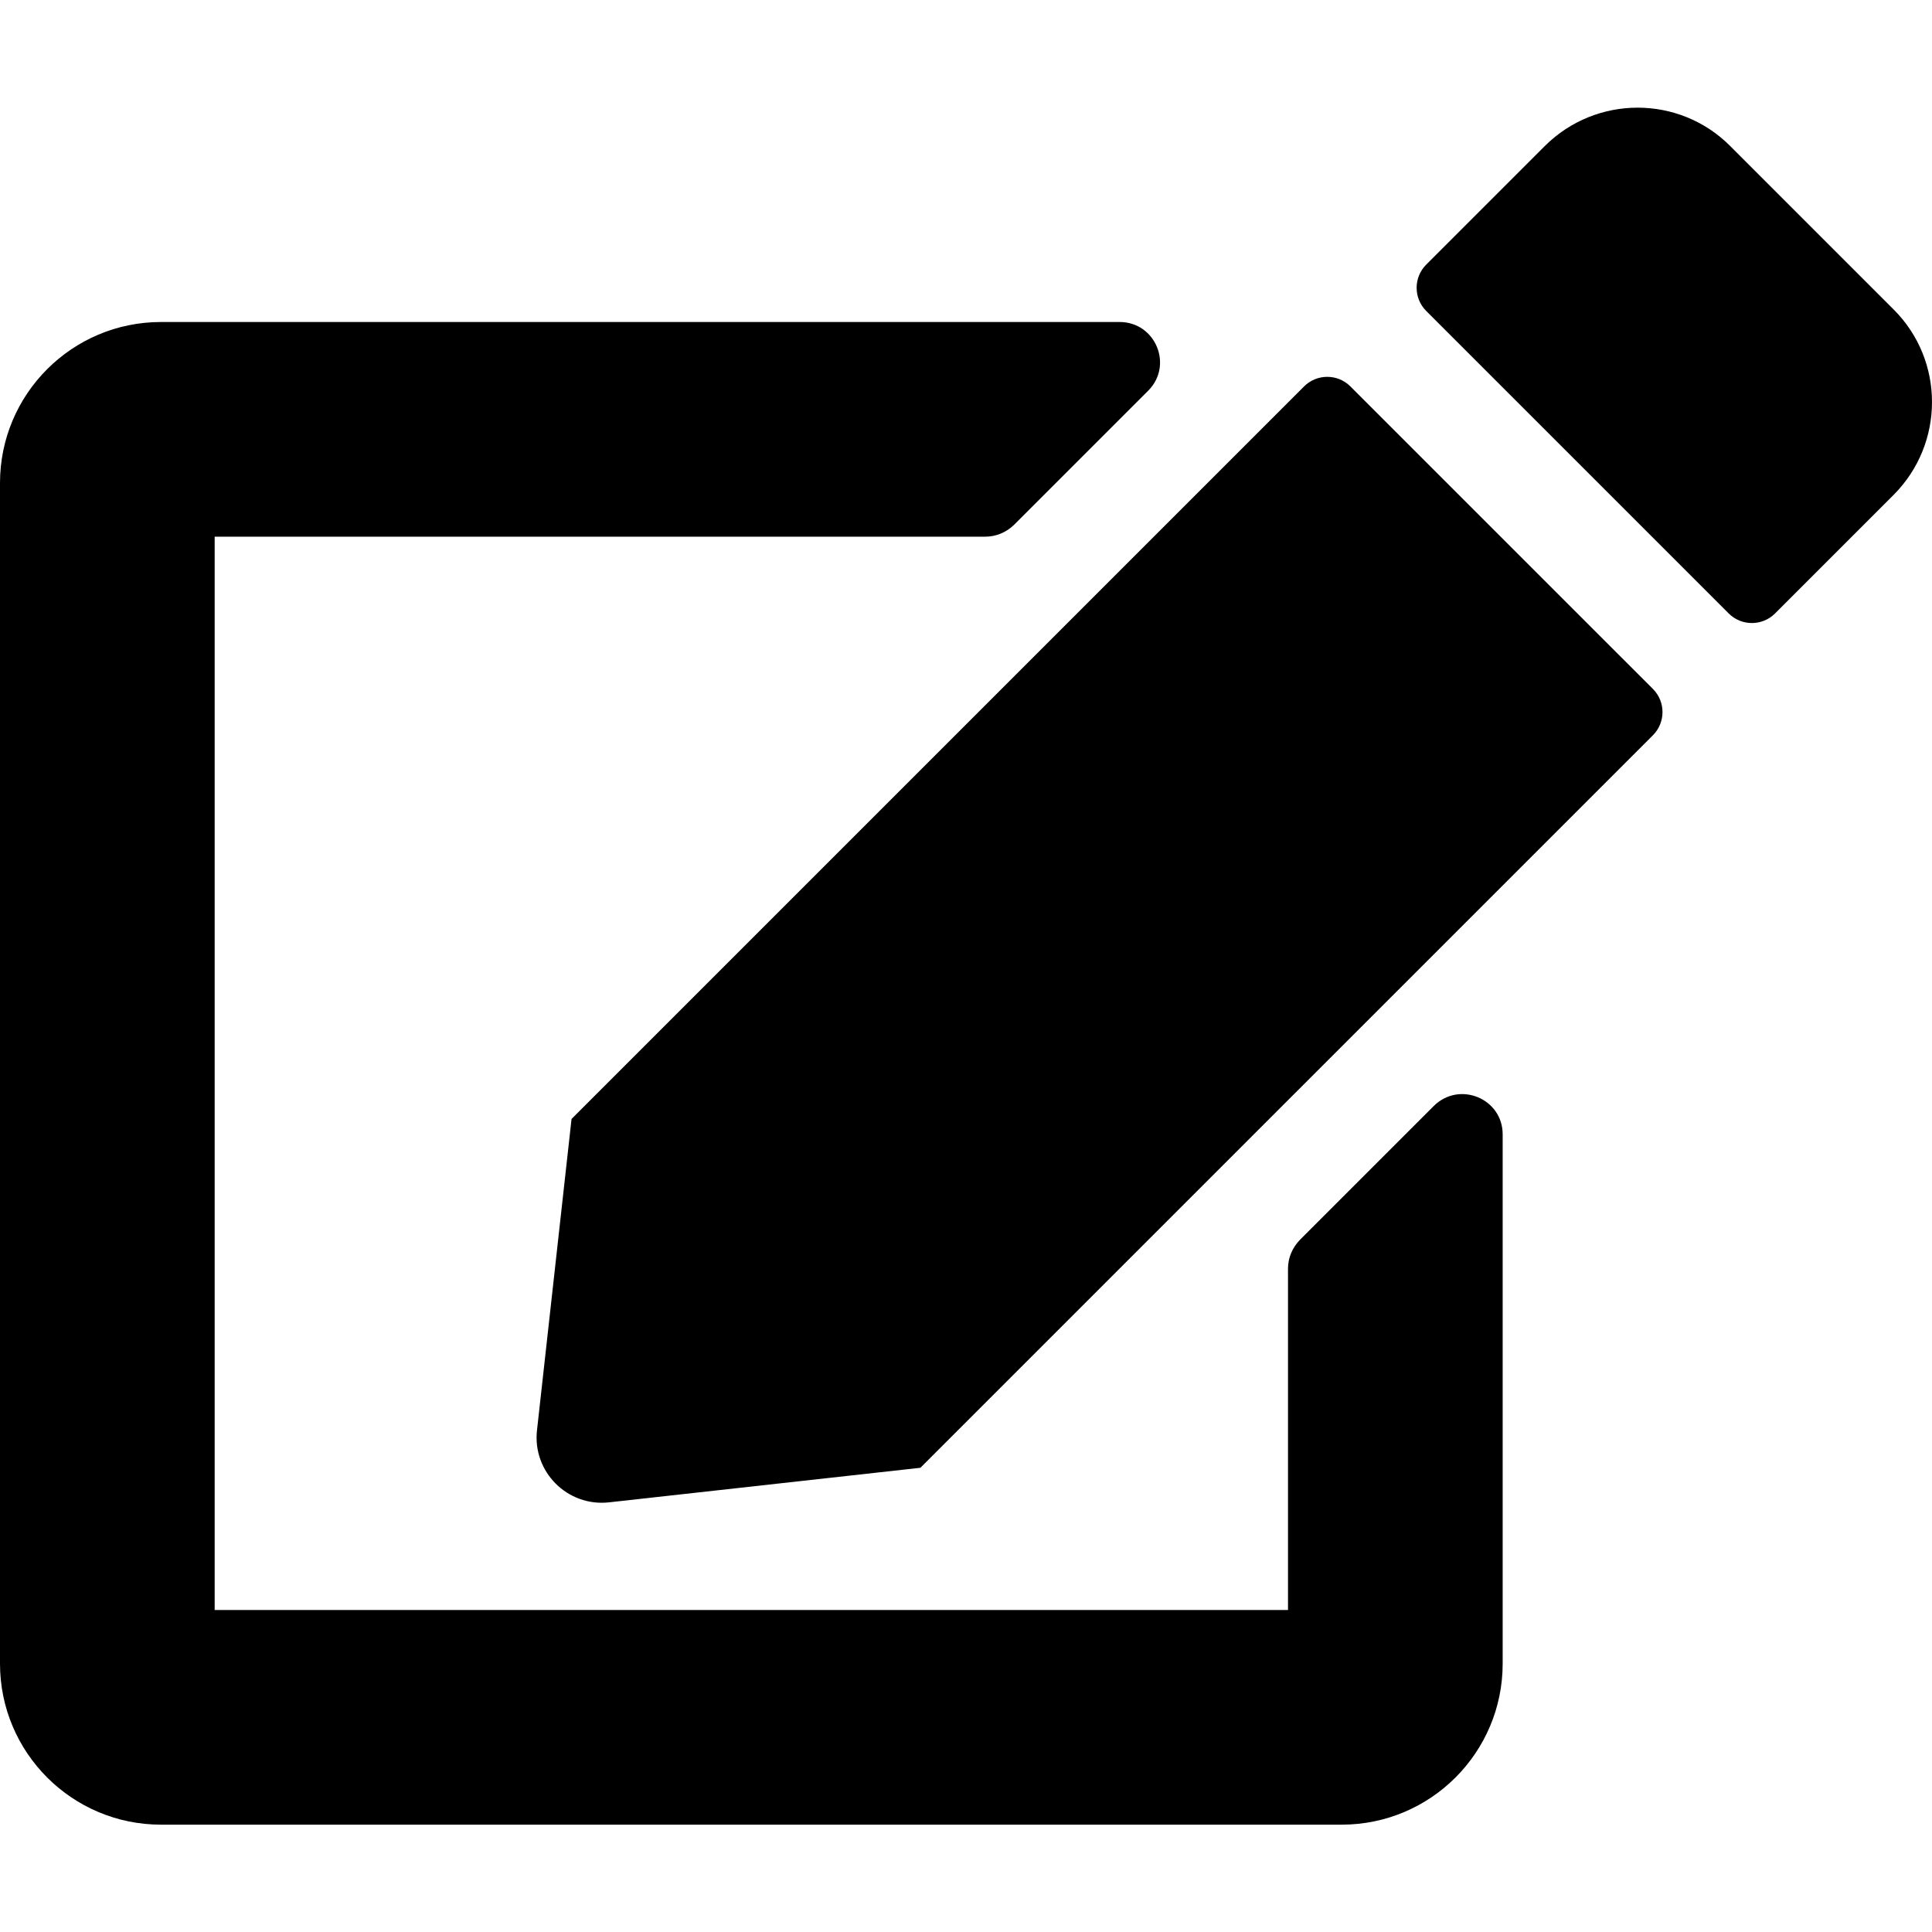
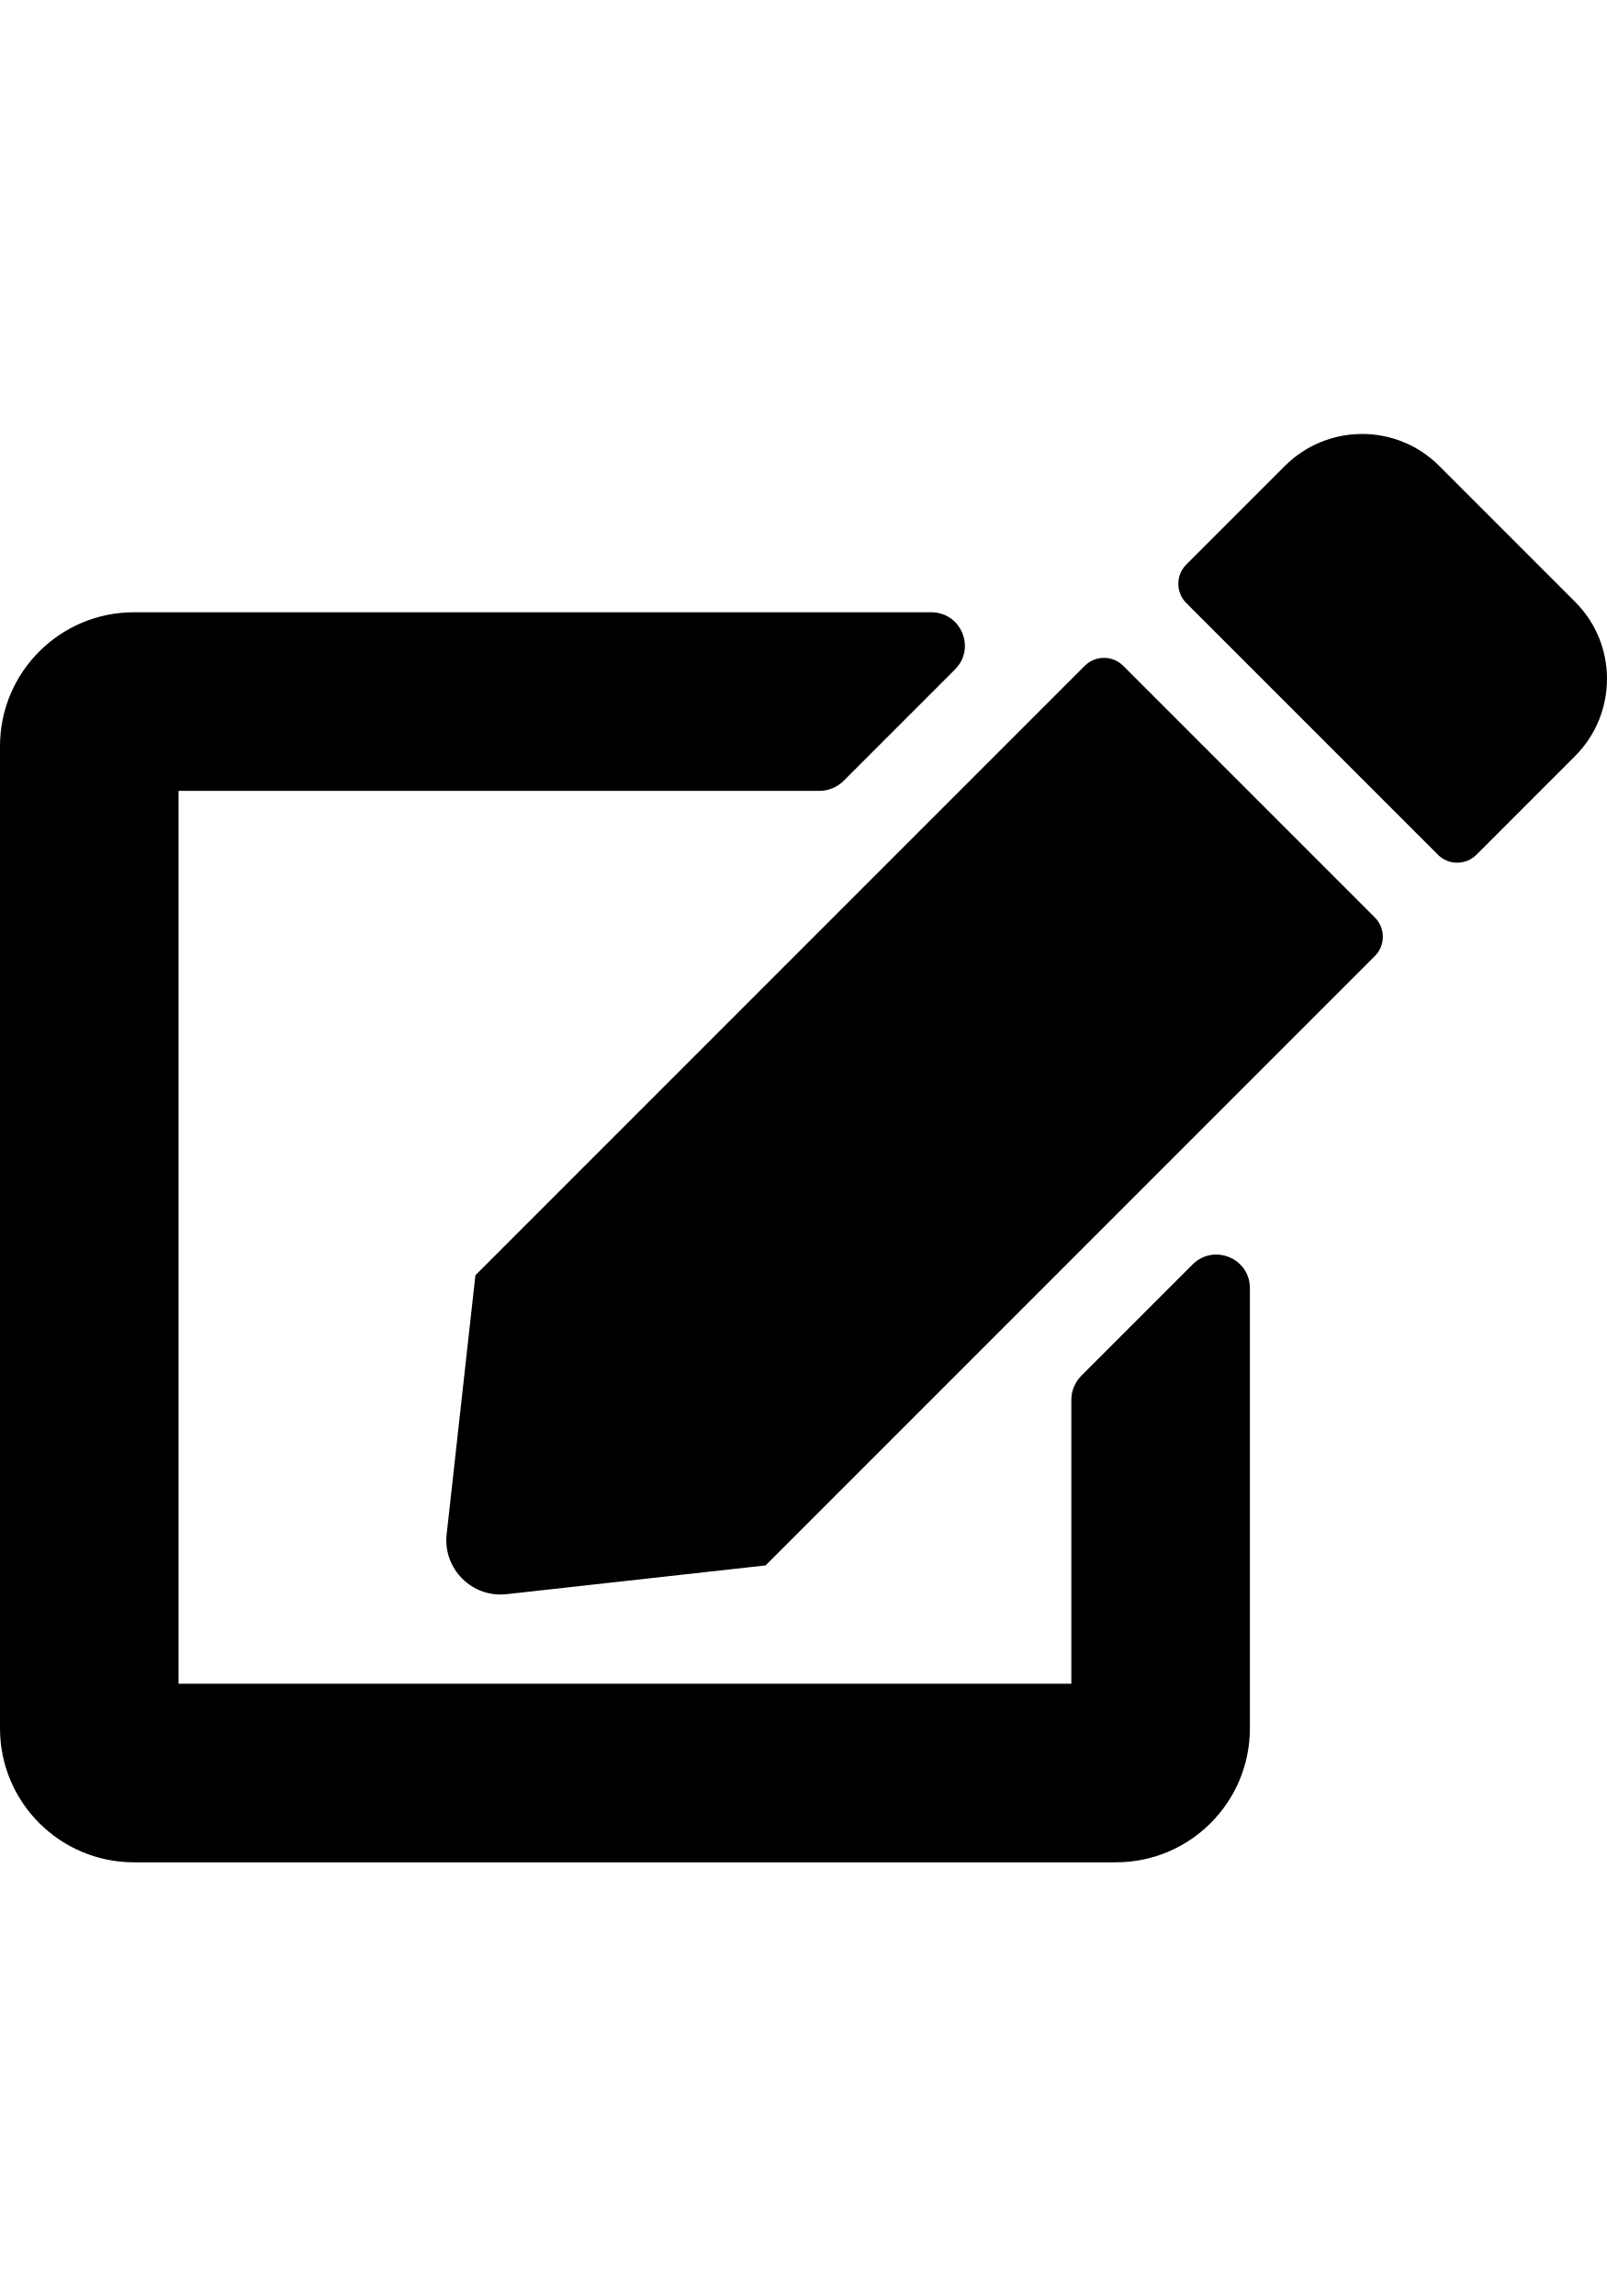
- <svg xmlns="http://www.w3.org/2000/svg" width="100px" height="100px" aria-hidden="true" focusable="false" data-prefix="fas" data-icon="edit" class="svg-inline--fa fa-edit fa-w-18" role="img" viewBox="0 0 576 512">
+ <svg xmlns="http://www.w3.org/2000/svg" width="70px" height="100px" aria-hidden="true" focusable="false" data-prefix="fas" data-icon="edit" class="svg-inline--fa fa-edit fa-w-18" role="img" viewBox="0 0 576 512">
  <path fill="currentColor" d="M402.6 83.2l90.2 90.2c3.8 3.8 3.8 10 0 13.8L274.4 405.6l-92.8 10.3c-12.4 1.4-22.9-9.1-21.5-21.5l10.3-92.8L388.8 83.2c3.8-3.8 10-3.8 13.8 0zm162-22.9l-48.8-48.8c-15.2-15.2-39.9-15.2-55.2 0l-35.4 35.4c-3.8 3.8-3.8 10 0 13.8l90.2 90.2c3.8 3.8 10 3.8 13.8 0l35.4-35.4c15.2-15.3 15.2-40 0-55.2zM384 346.2V448H64V128h229.8c3.2 0 6.2-1.3 8.5-3.5l40-40c7.6-7.6 2.2-20.5-8.5-20.5H48C21.5 64 0 85.5 0 112v352c0 26.5 21.5 48 48 48h352c26.5 0 48-21.5 48-48V306.2c0-10.7-12.9-16-20.5-8.5l-40 40c-2.2 2.3-3.5 5.3-3.5 8.5z" />
</svg>
